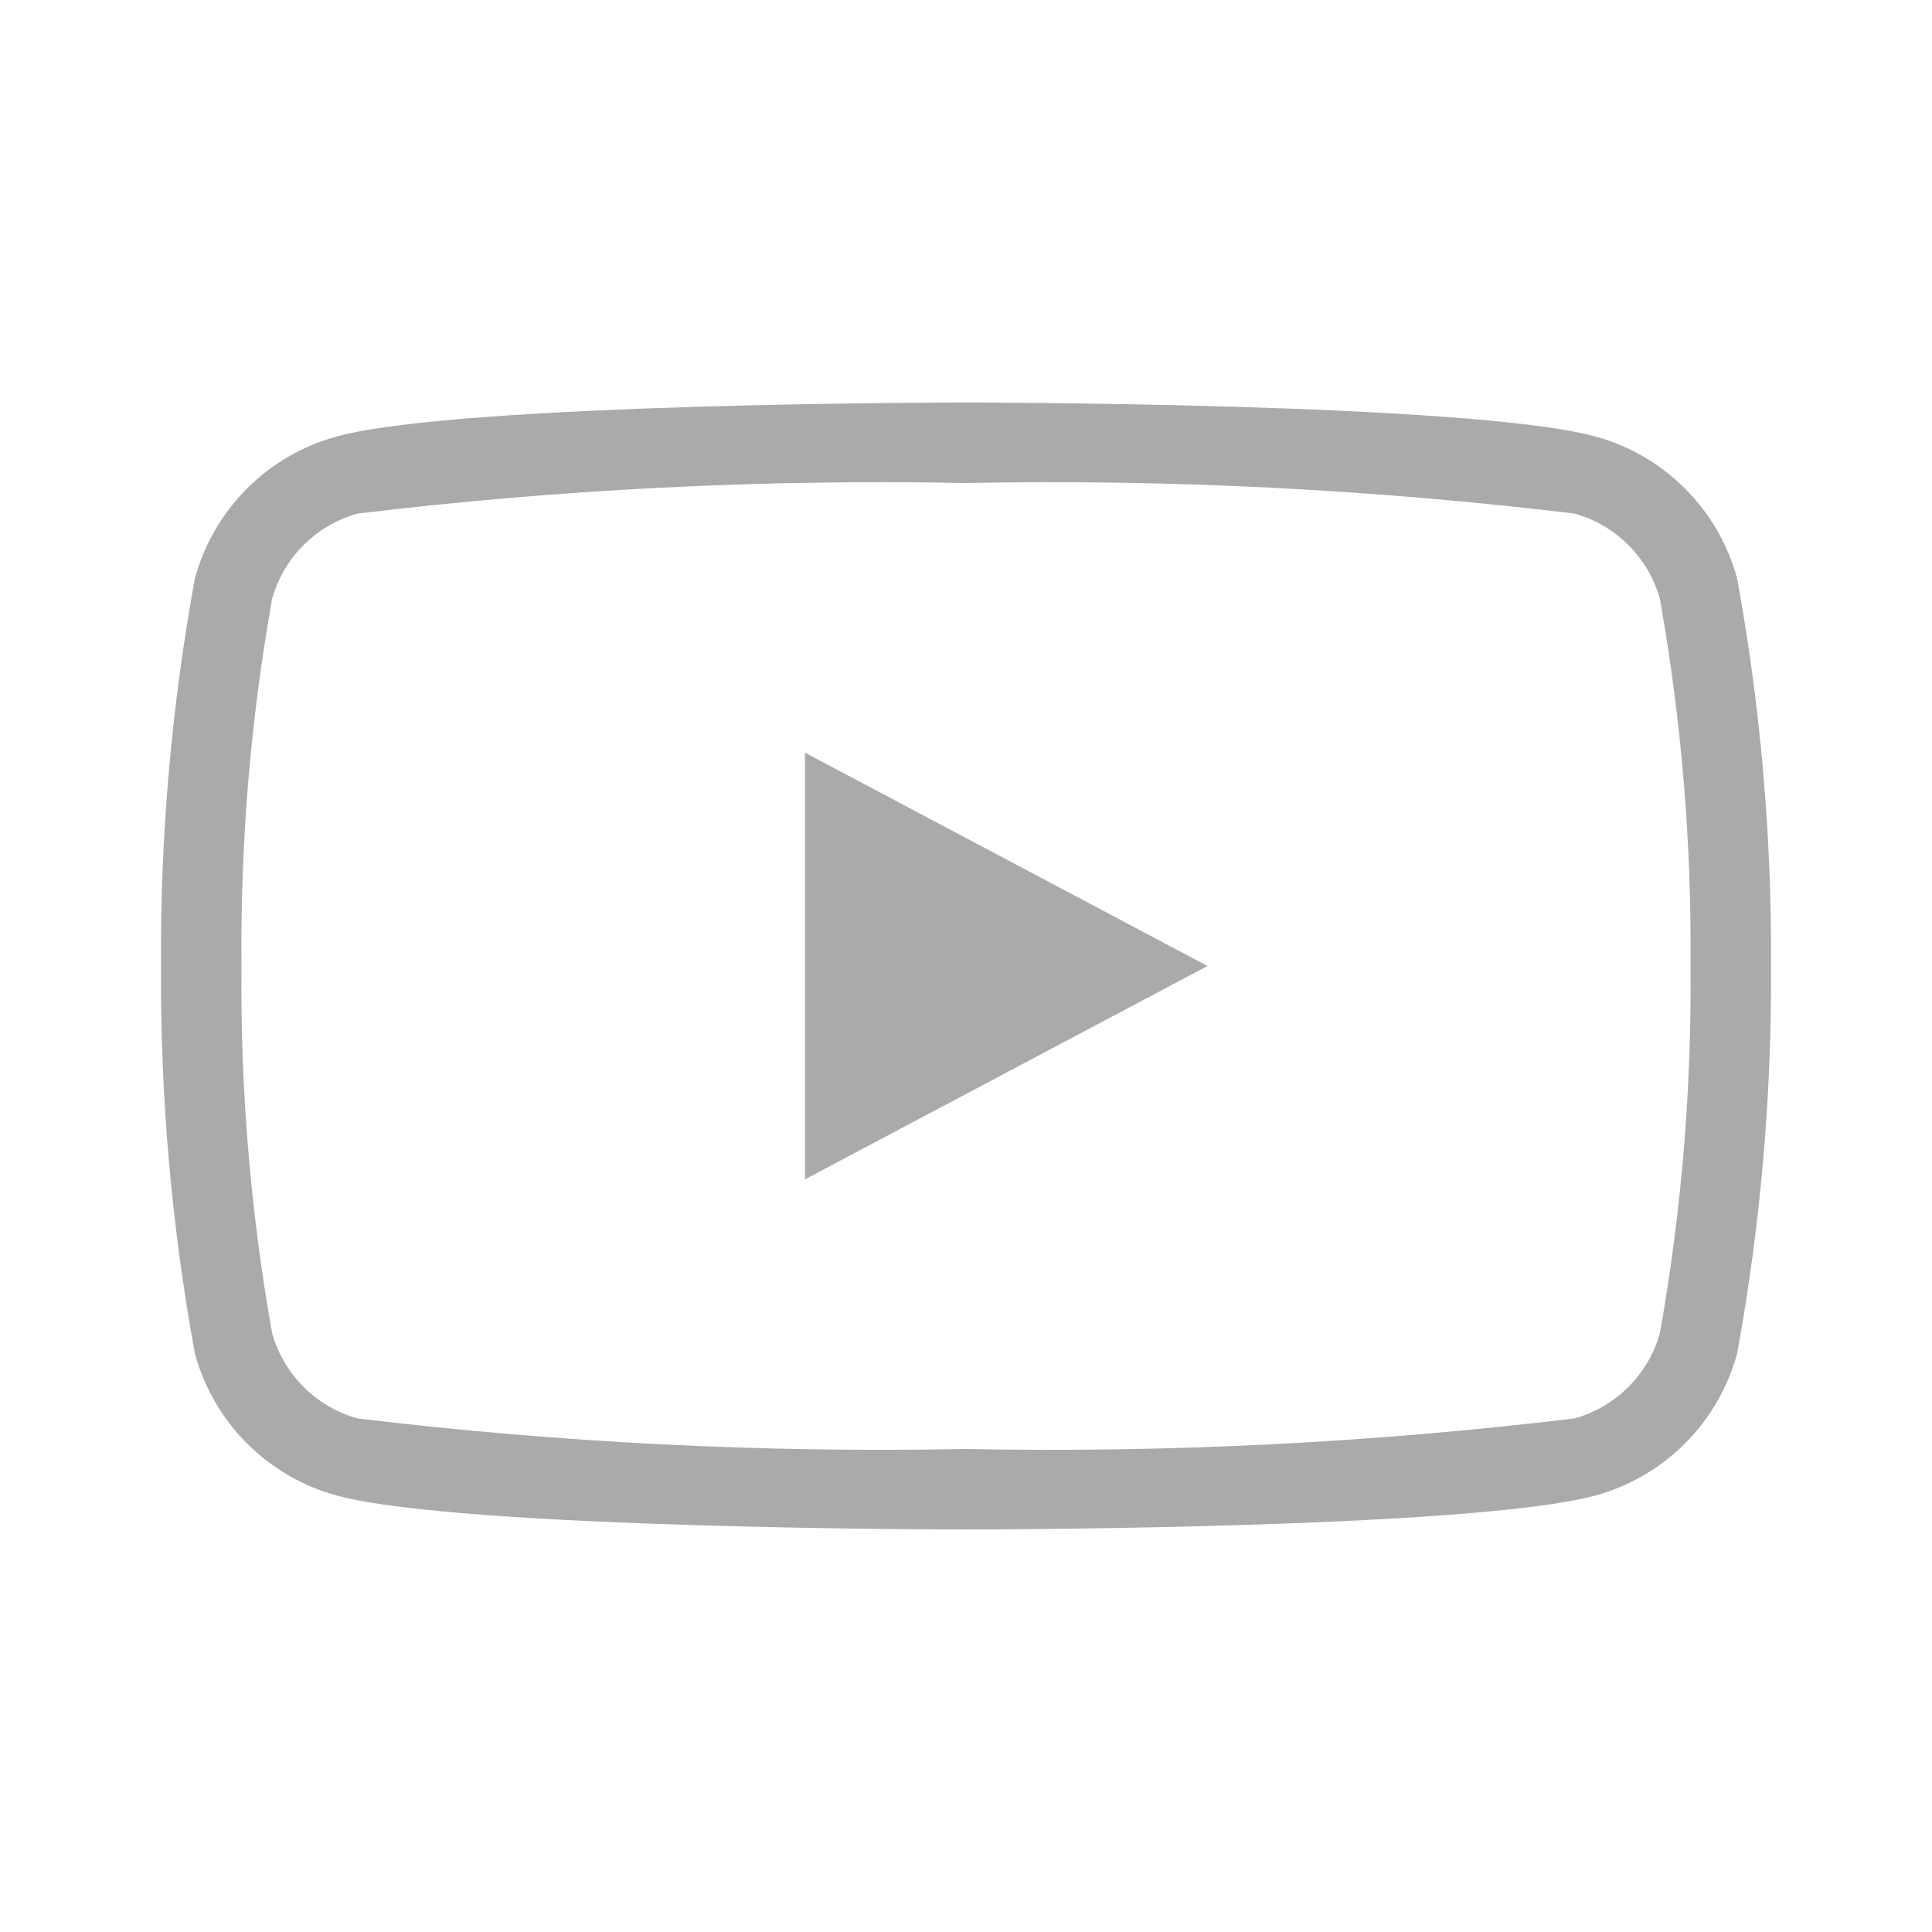
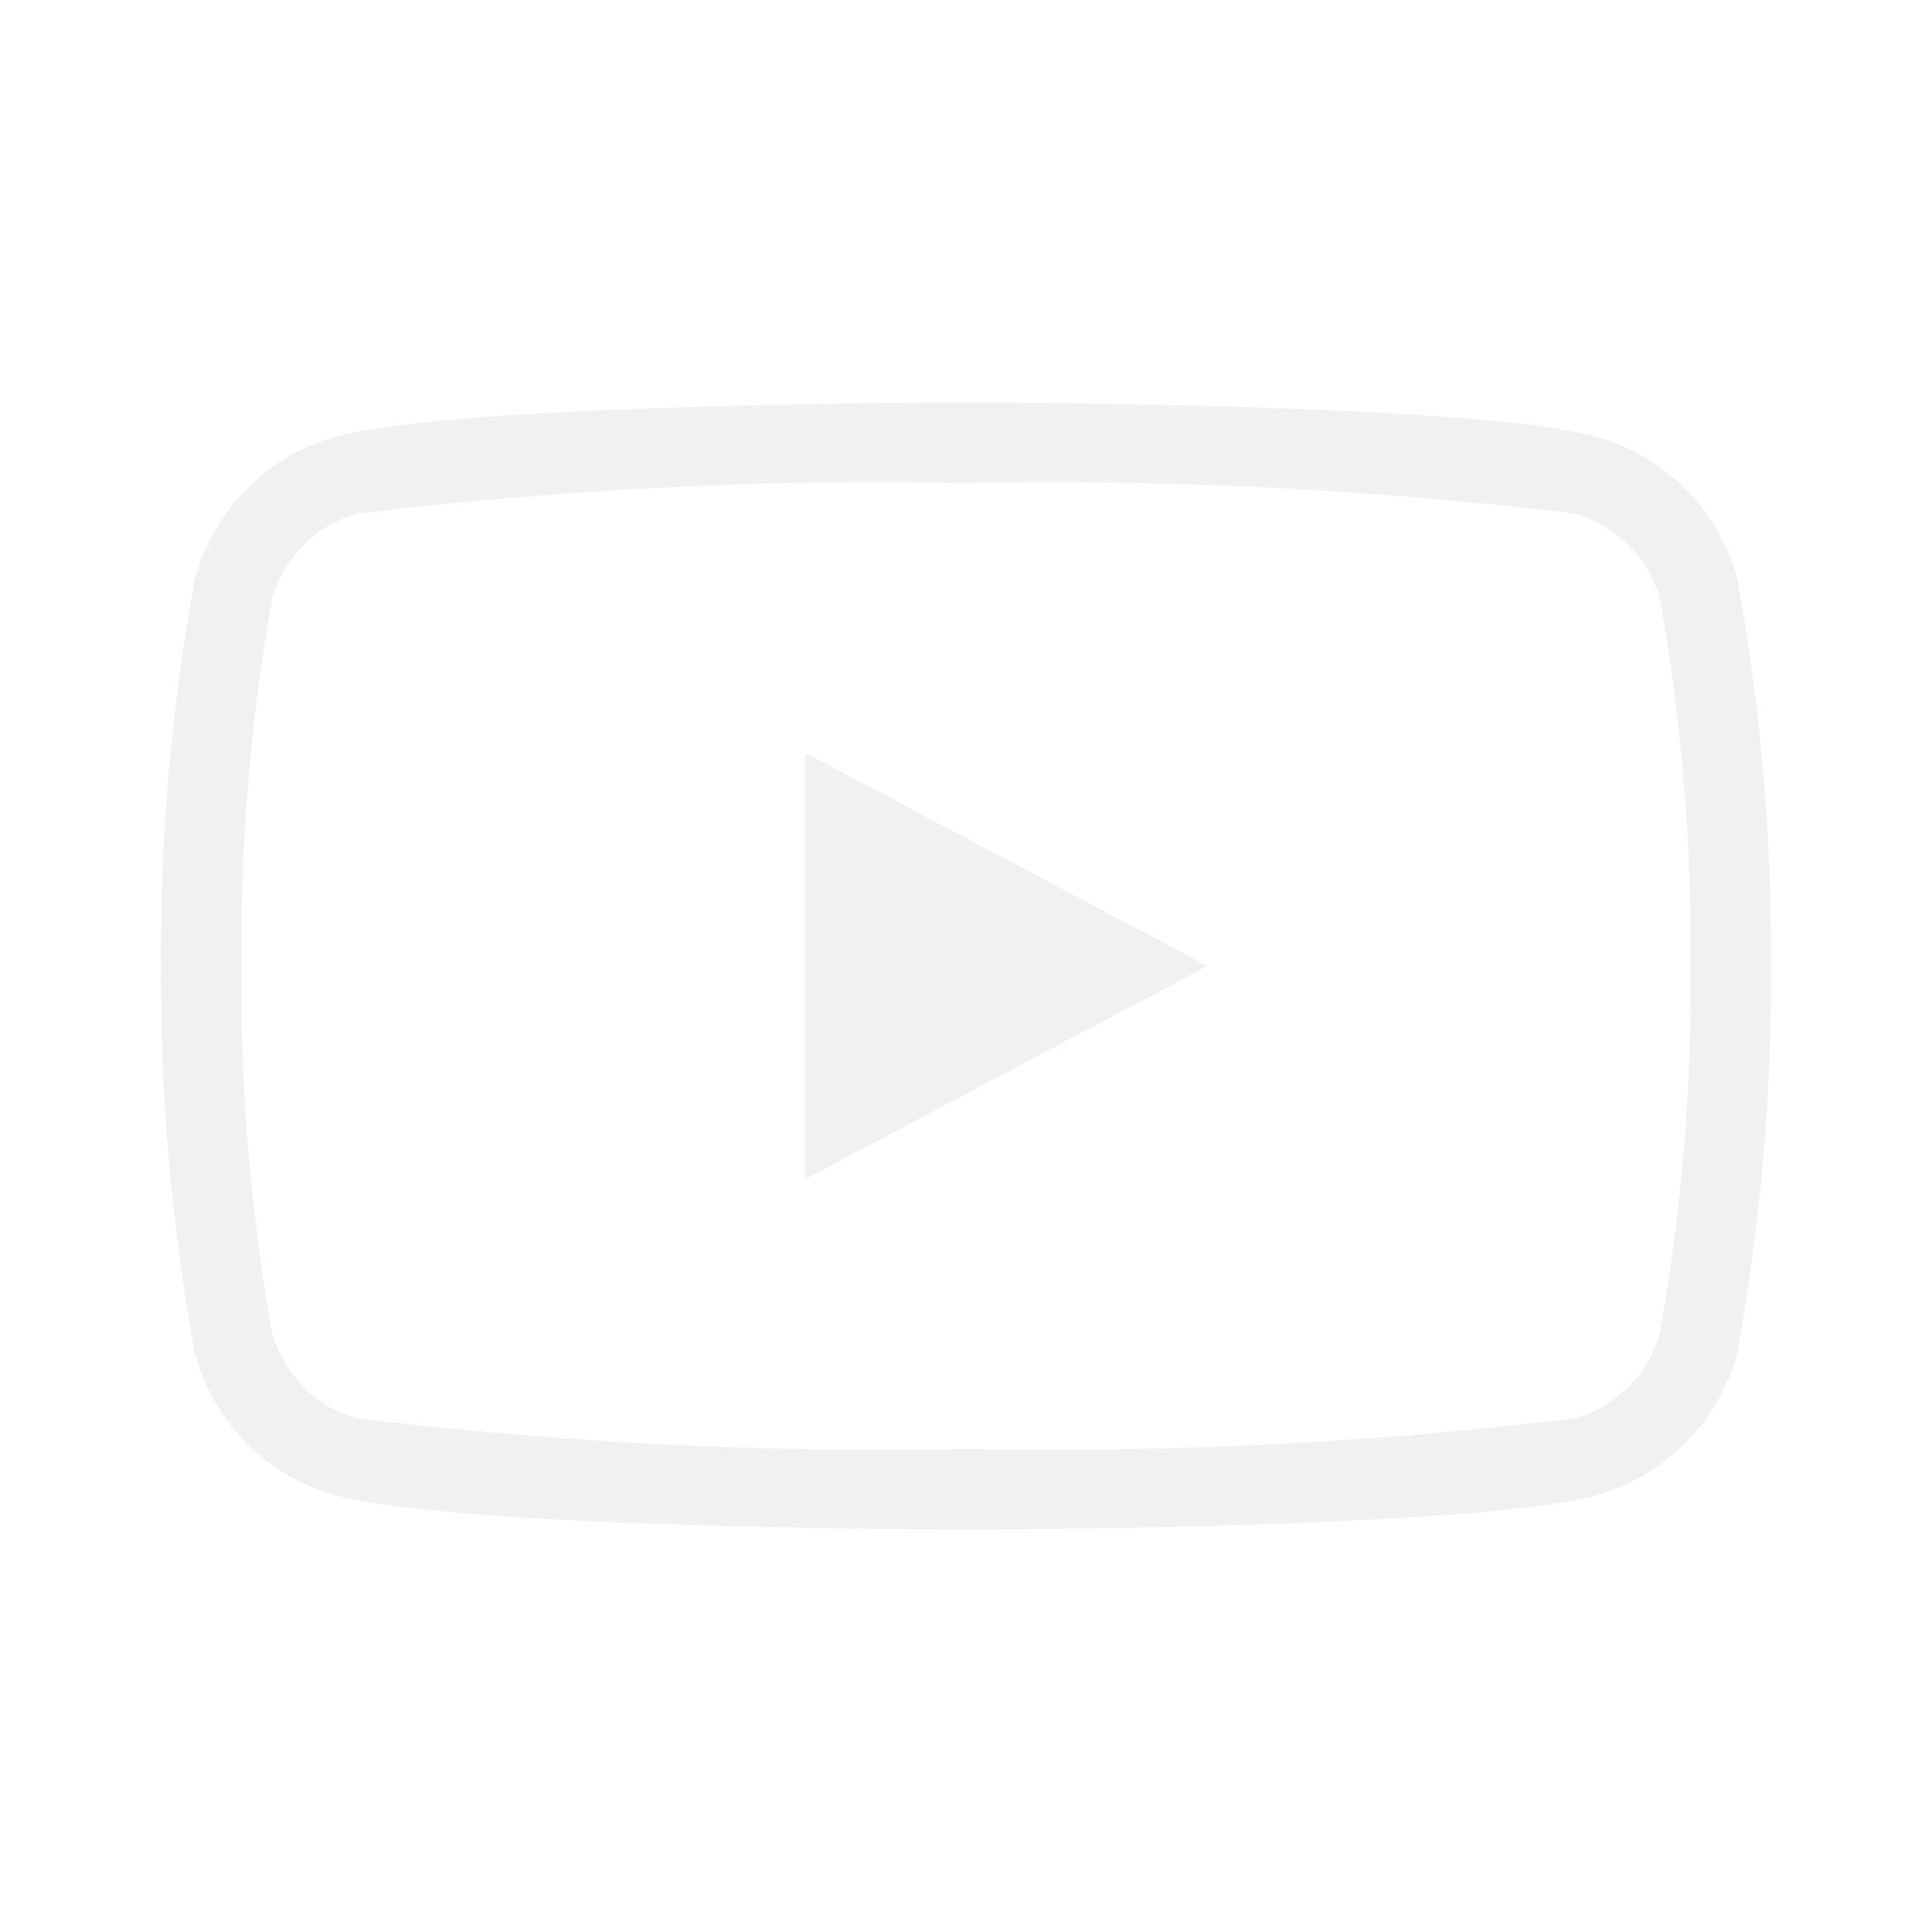
<svg xmlns="http://www.w3.org/2000/svg" viewBox="0 0 24 24" width="24" height="24">
-   <g fill="#aaaaaa">
+   <g fill="#f1f1f1">
    <path d="M10,9.35,15,12l-5,2.65ZM12,6a54.36,54.36,0,0,0-7.56.38A1.53,1.53,0,0,0,3.38,7.44,24.63,24.63,0,0,0,3,12a24.63,24.63,0,0,0,.38,4.56,1.53,1.53,0,0,0,1.06,1.06A54.36,54.36,0,0,0,12,18a54.36,54.36,0,0,0,7.56-.38,1.53,1.53,0,0,0,1.06-1.06A24.63,24.63,0,0,0,21,12a24.63,24.63,0,0,0-.38-4.56,1.53,1.53,0,0,0-1.06-1.06A54.36,54.36,0,0,0,12,6h0m0-1s6.25,0,7.81.42a2.51,2.51,0,0,1,1.77,1.77A25.87,25.87,0,0,1,22,12a25.87,25.87,0,0,1-.42,4.81,2.51,2.51,0,0,1-1.77,1.77C18.25,19,12,19,12,19s-6.25,0-7.81-.42a2.51,2.51,0,0,1-1.77-1.77A25.87,25.87,0,0,1,2,12a25.87,25.87,0,0,1,.42-4.81A2.51,2.51,0,0,1,4.19,5.42C5.75,5,12,5,12,5Z" />
  </g>
</svg>
